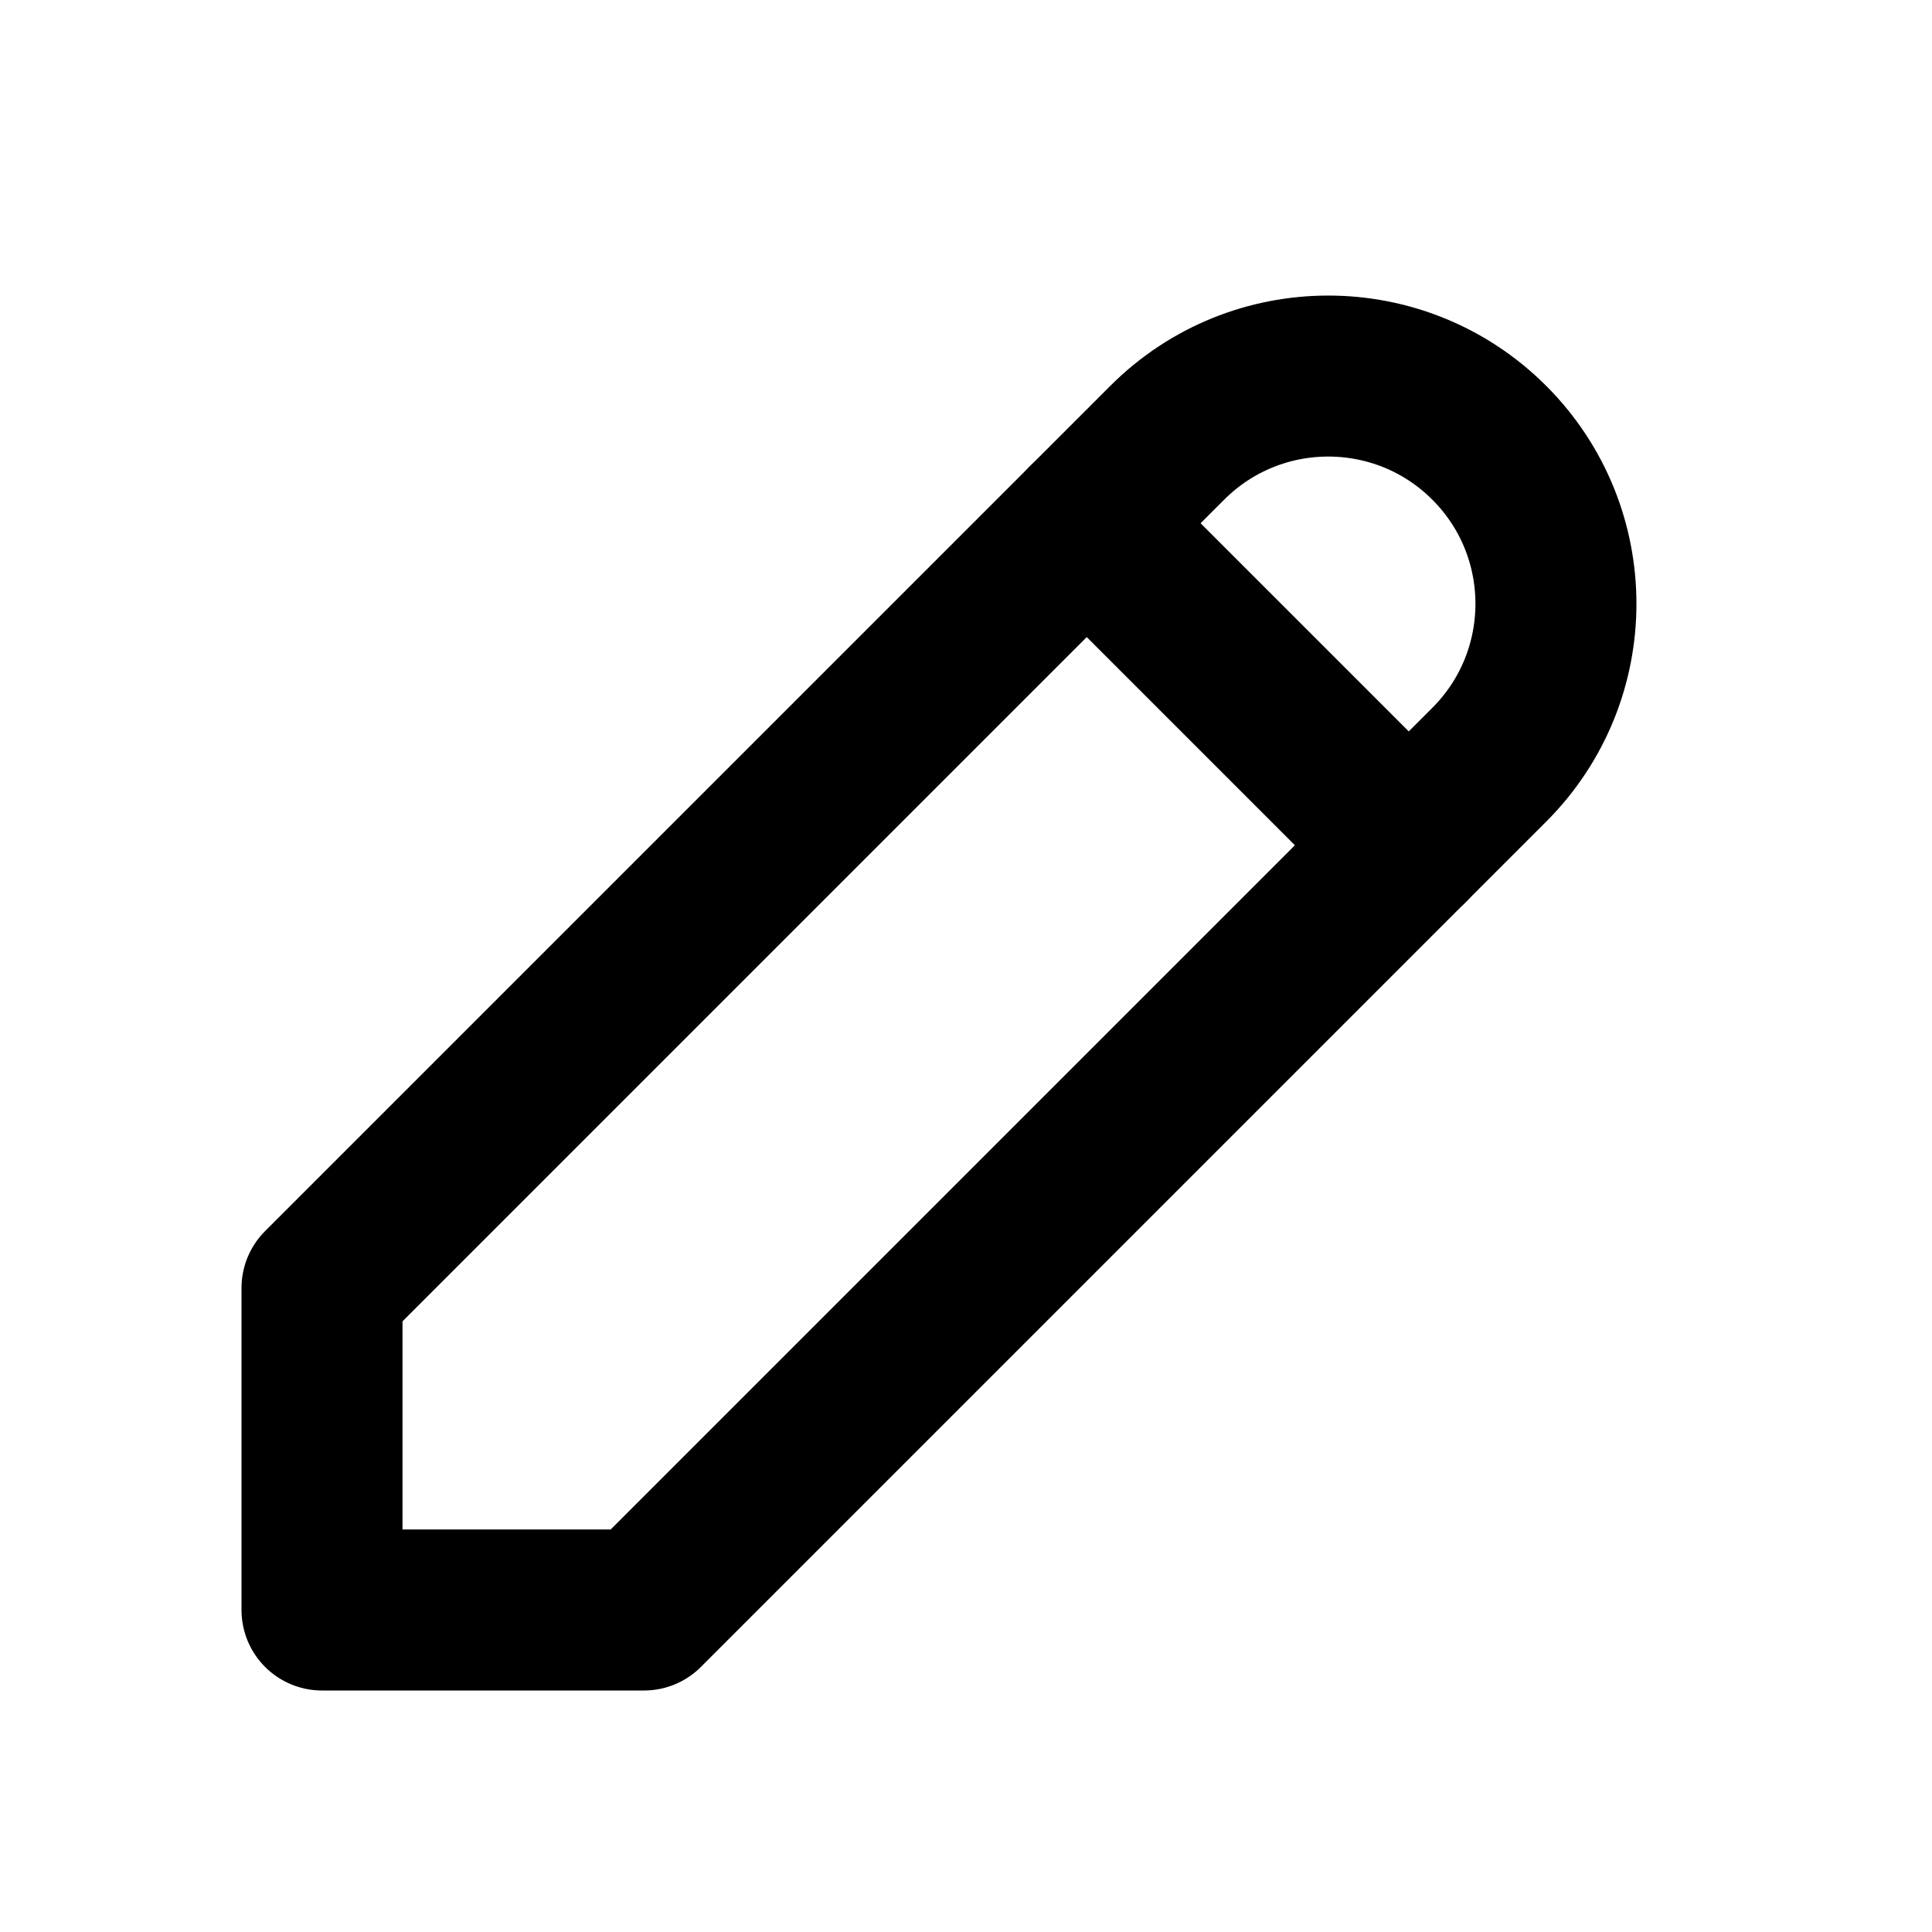
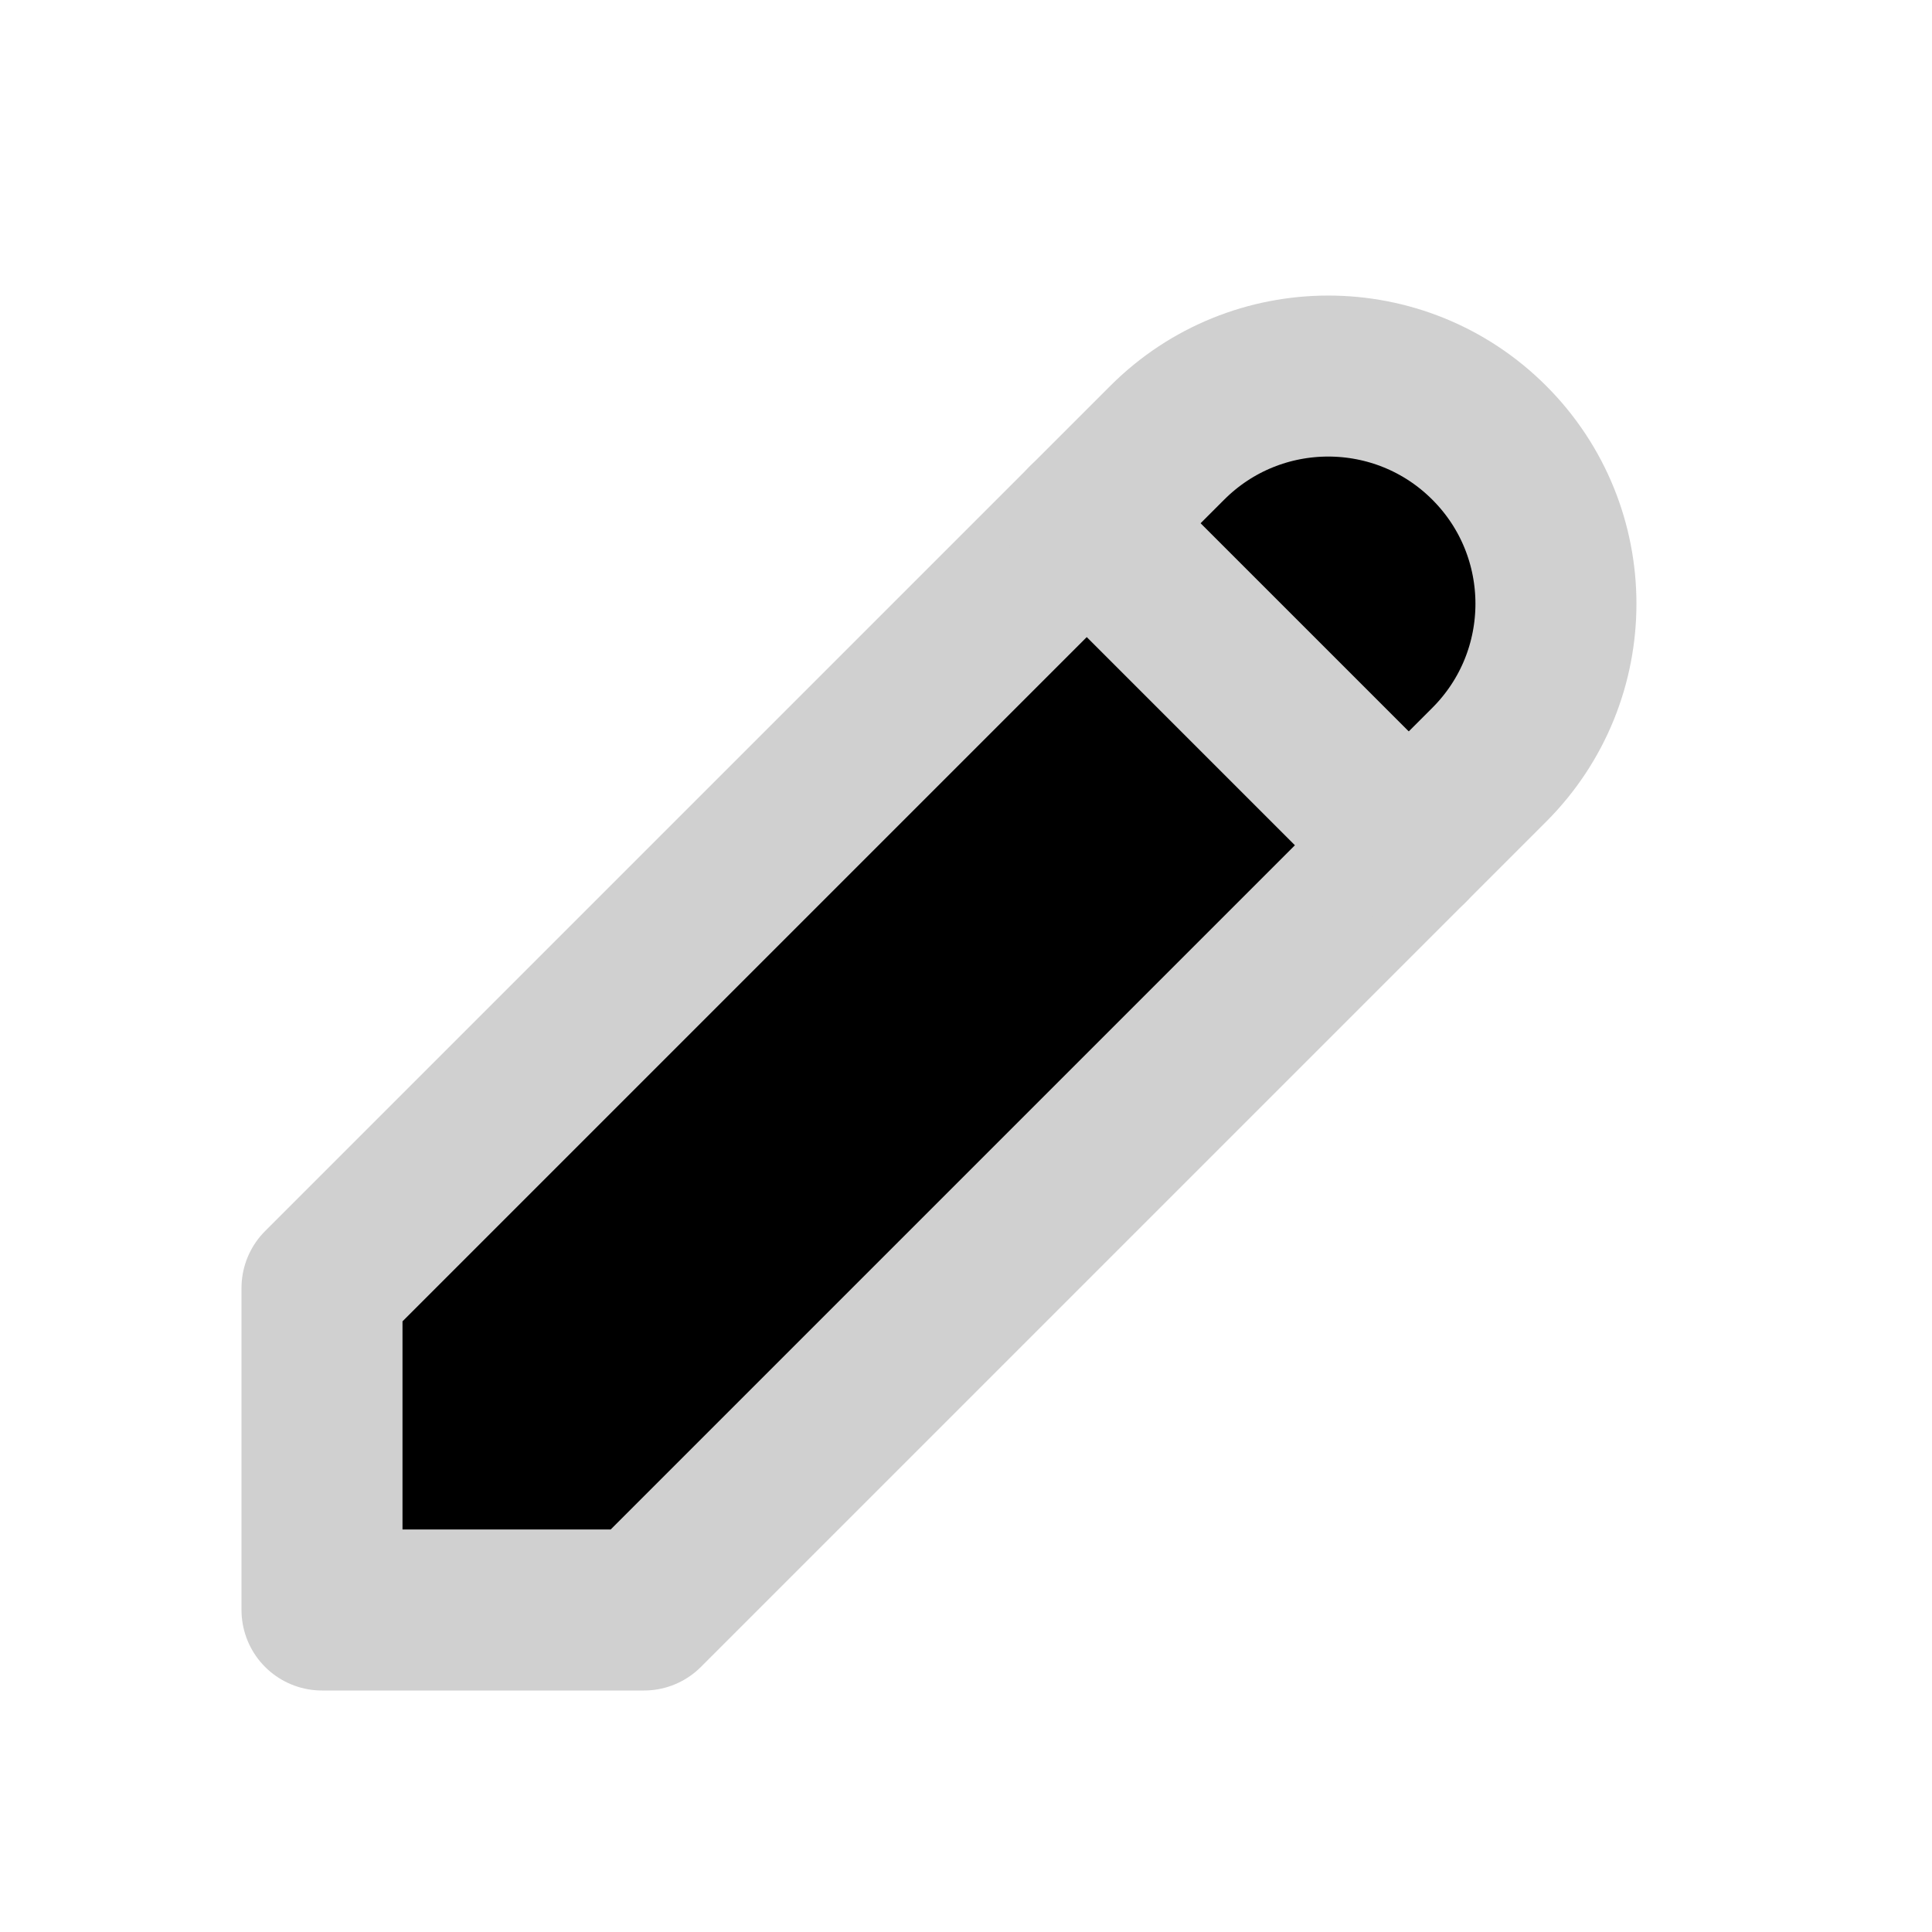
- <svg xmlns="http://www.w3.org/2000/svg" width="24" height="24" viewBox="0 0 24 24" fill="none" stroke="currentColor" stroke-width="2" stroke-linecap="round" stroke-linejoin="round" class="icon icon-tabler icons-tabler-outline icon-tabler-pencil">
+ <svg xmlns="http://www.w3.org/2000/svg" width="24" height="24" viewBox="0 0 24 24" fill="" stroke="#d0d0d0" stroke-width="2" stroke-linecap="round" stroke-linejoin="round" class="icon icon-tabler icons-tabler-outline icon-tabler-pencil">
  <path stroke="none" d="M0 0h24v24H0z" fill="none" />
  <path d="M4 20h4l10.5 -10.5a2.828 2.828 0 1 0 -4 -4l-10.5 10.5v4" />
  <path d="M13.5 6.5l4 4" />
</svg>
